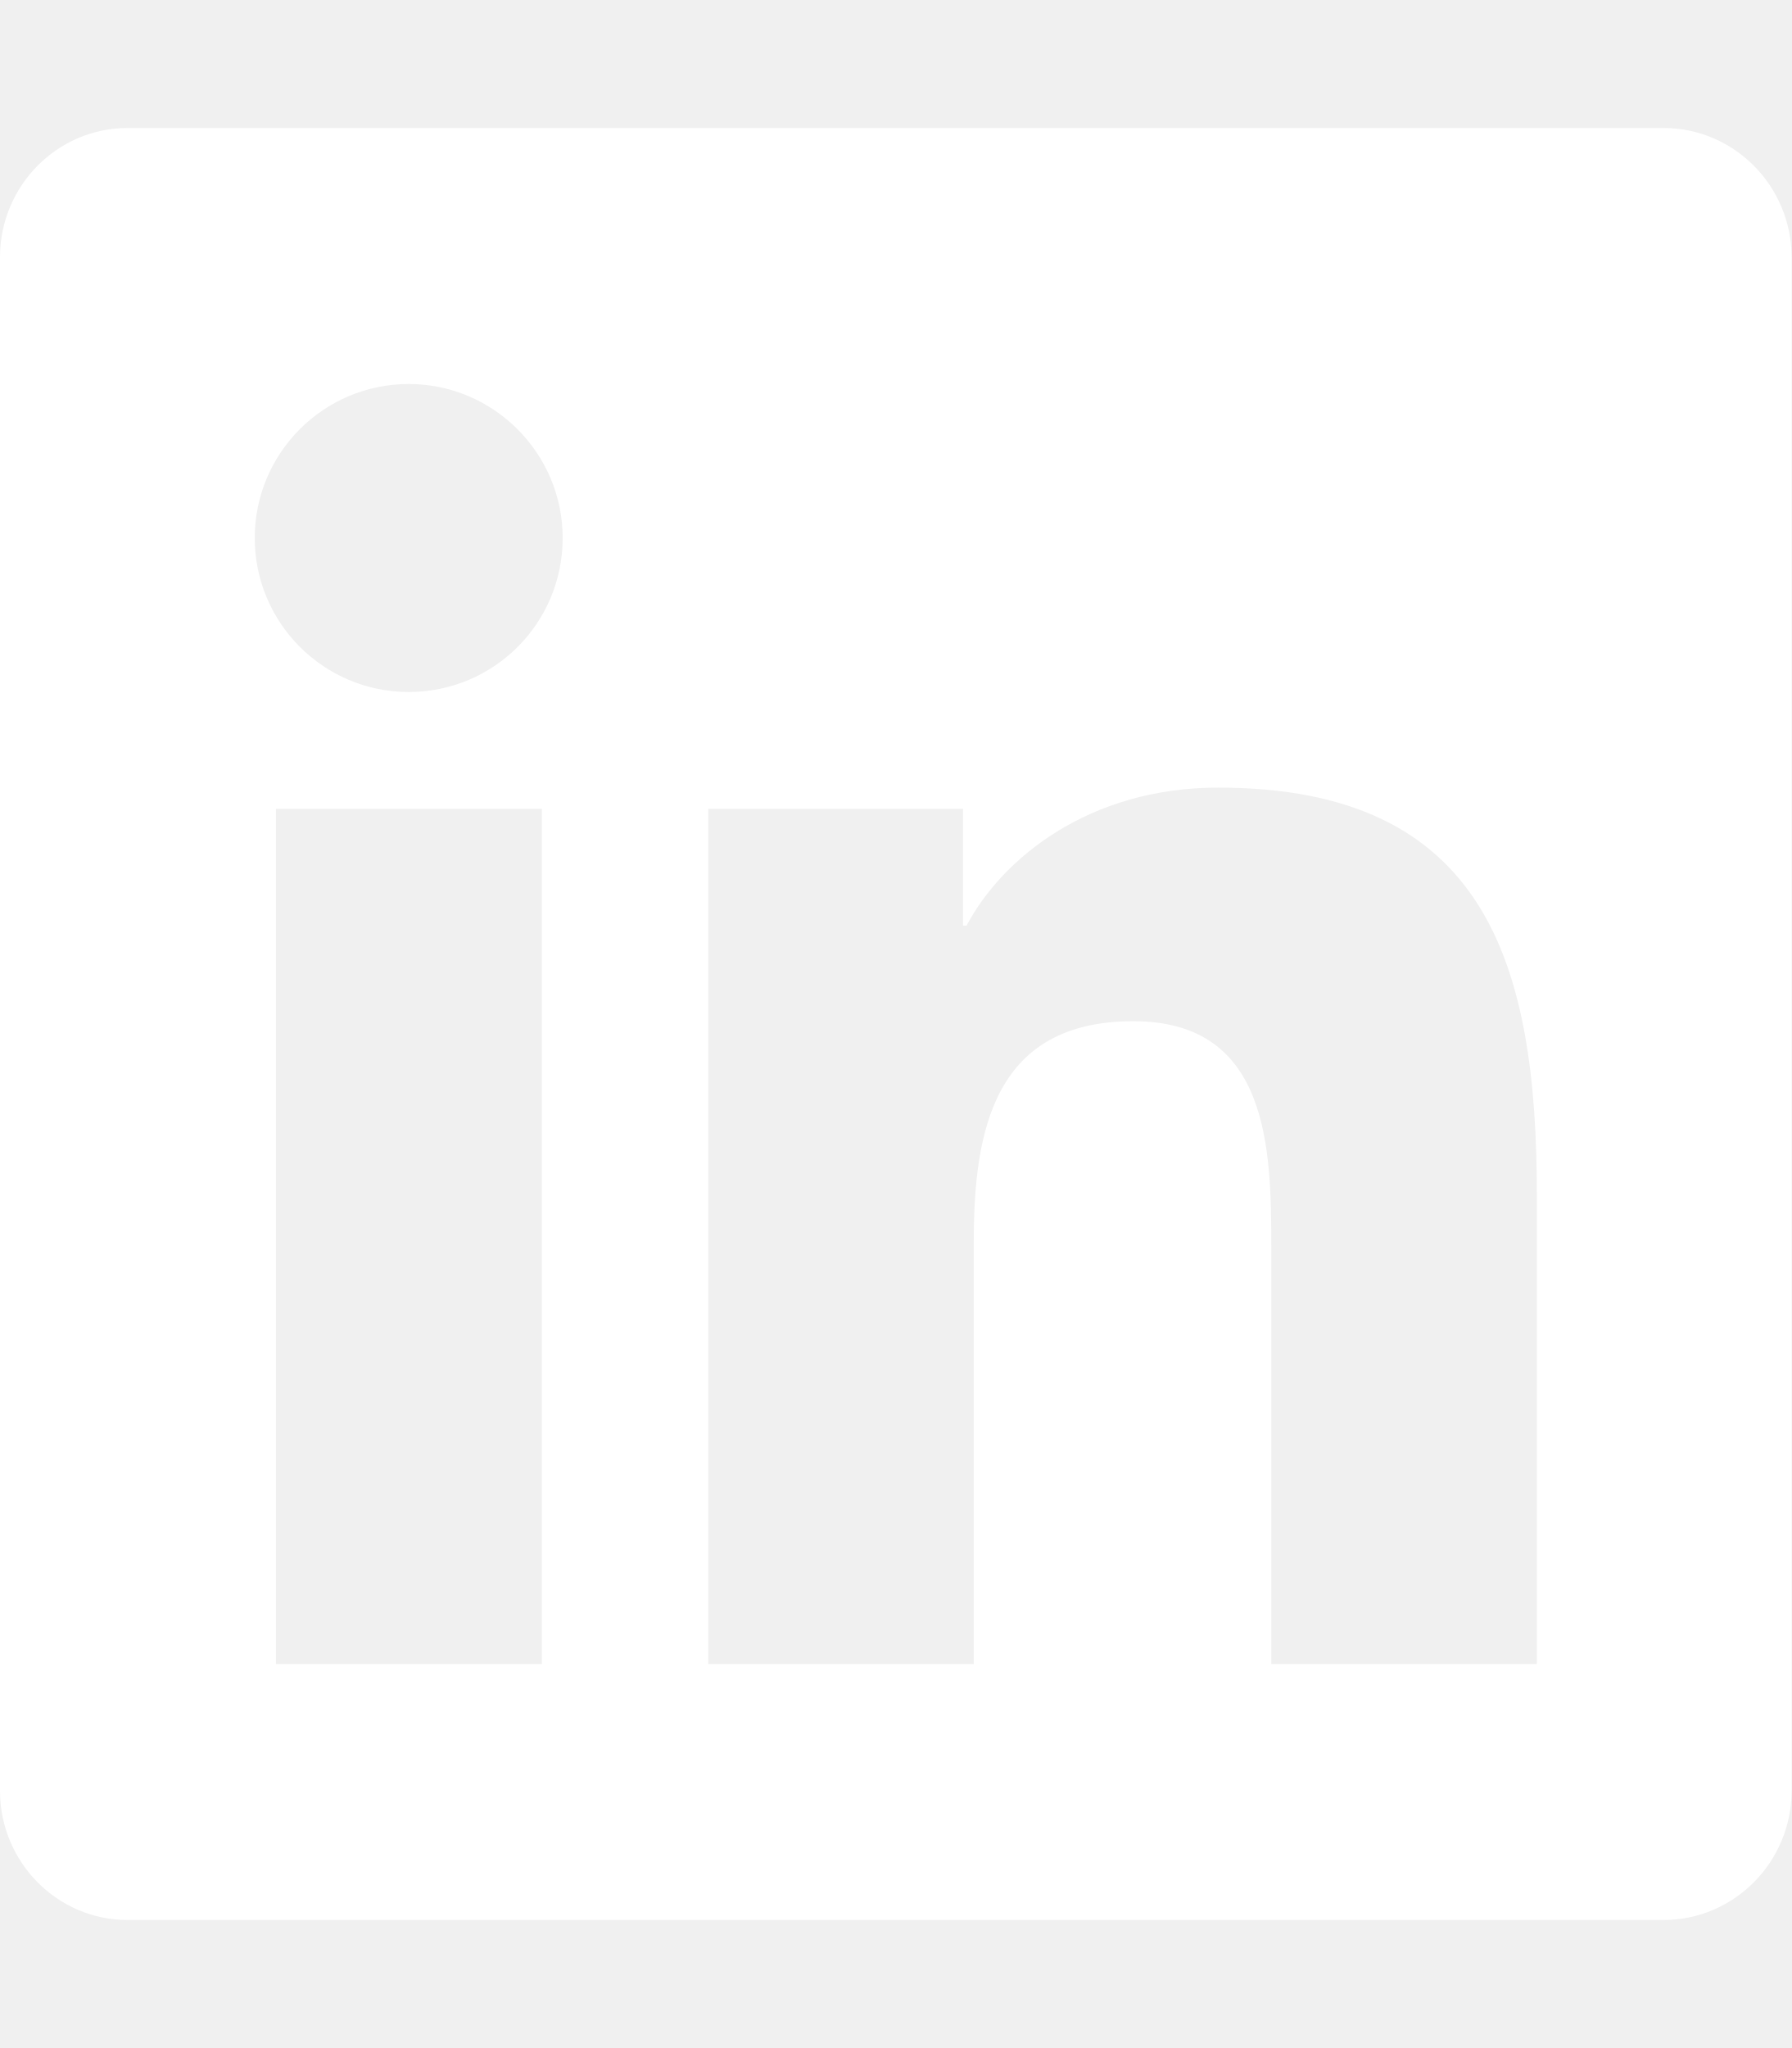
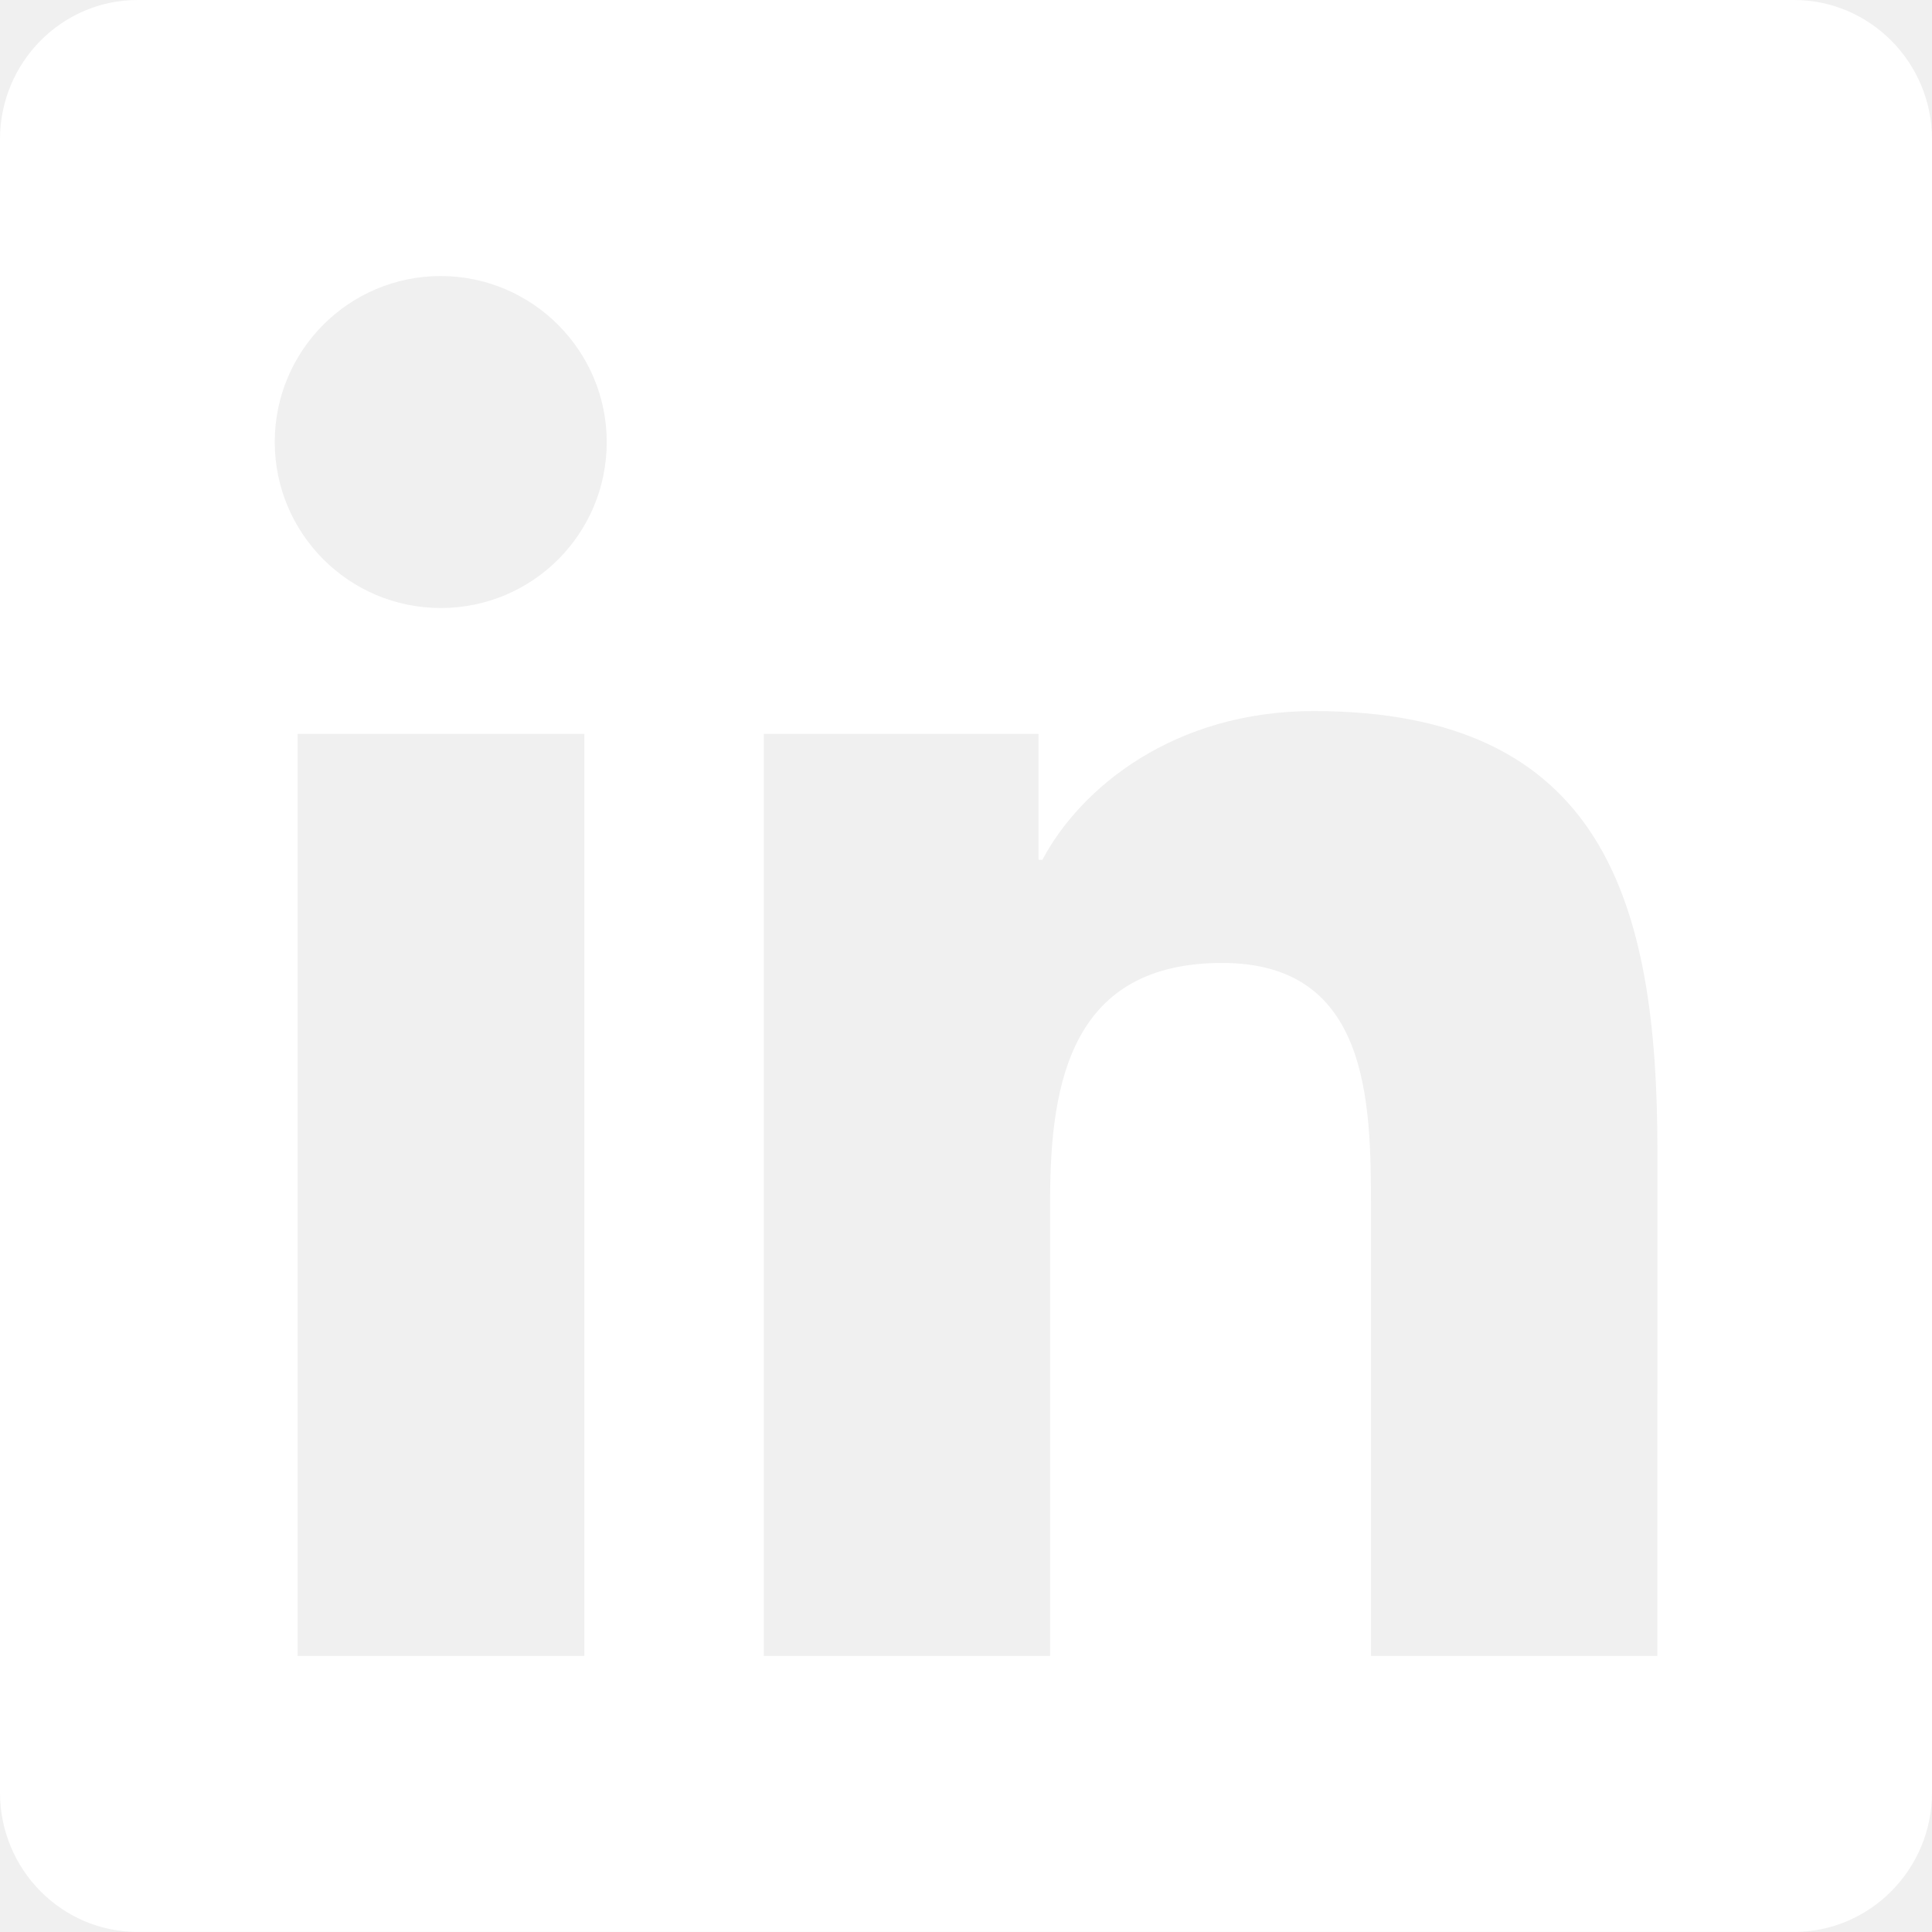
- <svg xmlns="http://www.w3.org/2000/svg" aria-hidden="true" focusable="false" data-prefix="littlelink" data-icon="linkedin" class="svg-inline linkedin" role="img" viewBox="0 0 448 512">
-   <path fill="#FFFFFF" d="M416 32H31.9C14.3 32 0 46.5 0 64.3v383.4C0 465.5 14.3 480 31.9 480H416c17.6 0 32-14.5 32-32.3V64.3c0-17.8-14.4-32.3-32-32.3zM135.4 416H69V202.2h66.5V416zm-33.2-243c-21.3 0-38.5-17.3-38.5-38.5S80.9 96 102.2 96c21.2 0 38.5 17.3 38.5 38.5 0 21.3-17.2 38.5-38.5 38.5zm282.1 243h-66.4V312c0-24.8-.5-56.7-34.5-56.7-34.6 0-39.9 27-39.9 54.9V416h-66.4V202.2h63.7v29.2h.9c8.9-16.8 30.6-34.5 62.9-34.5 67.2 0 79.7 44.3 79.7 101.9V416z" />
+ <svg xmlns="http://www.w3.org/2000/svg" fill="none" height="24" viewBox="0 0 24 24" width="24">
+   <clipPath id="a">
+     <path d="m0 0h24v24h-24z" />
+   </clipPath>
+   <g clip-path="url(#a)">
+     <path d="m22.286 0h-20.577c-.943 0-1.709.777-1.709 1.73v20.539c0 .954.766 1.73 1.709 1.73h20.577c.943 0 1.714-.777 1.714-1.73v-20.539c0-.954-.771-1.73-1.714-1.73zm-15.032 20.571h-3.557v-11.454h3.562v11.454zm-1.779-13.018c-1.141 0-2.062-.927-2.062-2.062 0-1.136.921-2.062 2.062-2.062 1.136 0 2.062.927 2.062 2.062 0 1.141-.921 2.062-2.062 2.062zm15.113 13.018h-3.557v-5.571c0-1.329-.027-3.038-1.848-3.038-1.853 0-2.138 1.446-2.138 2.941v5.668h-3.557v-11.454h3.413v1.564h.048c.477-.9 1.639-1.848 3.37-1.848 3.6 0 4.27 2.373 4.27 5.459z" fill="#fff" />
+   </g>
</svg>
